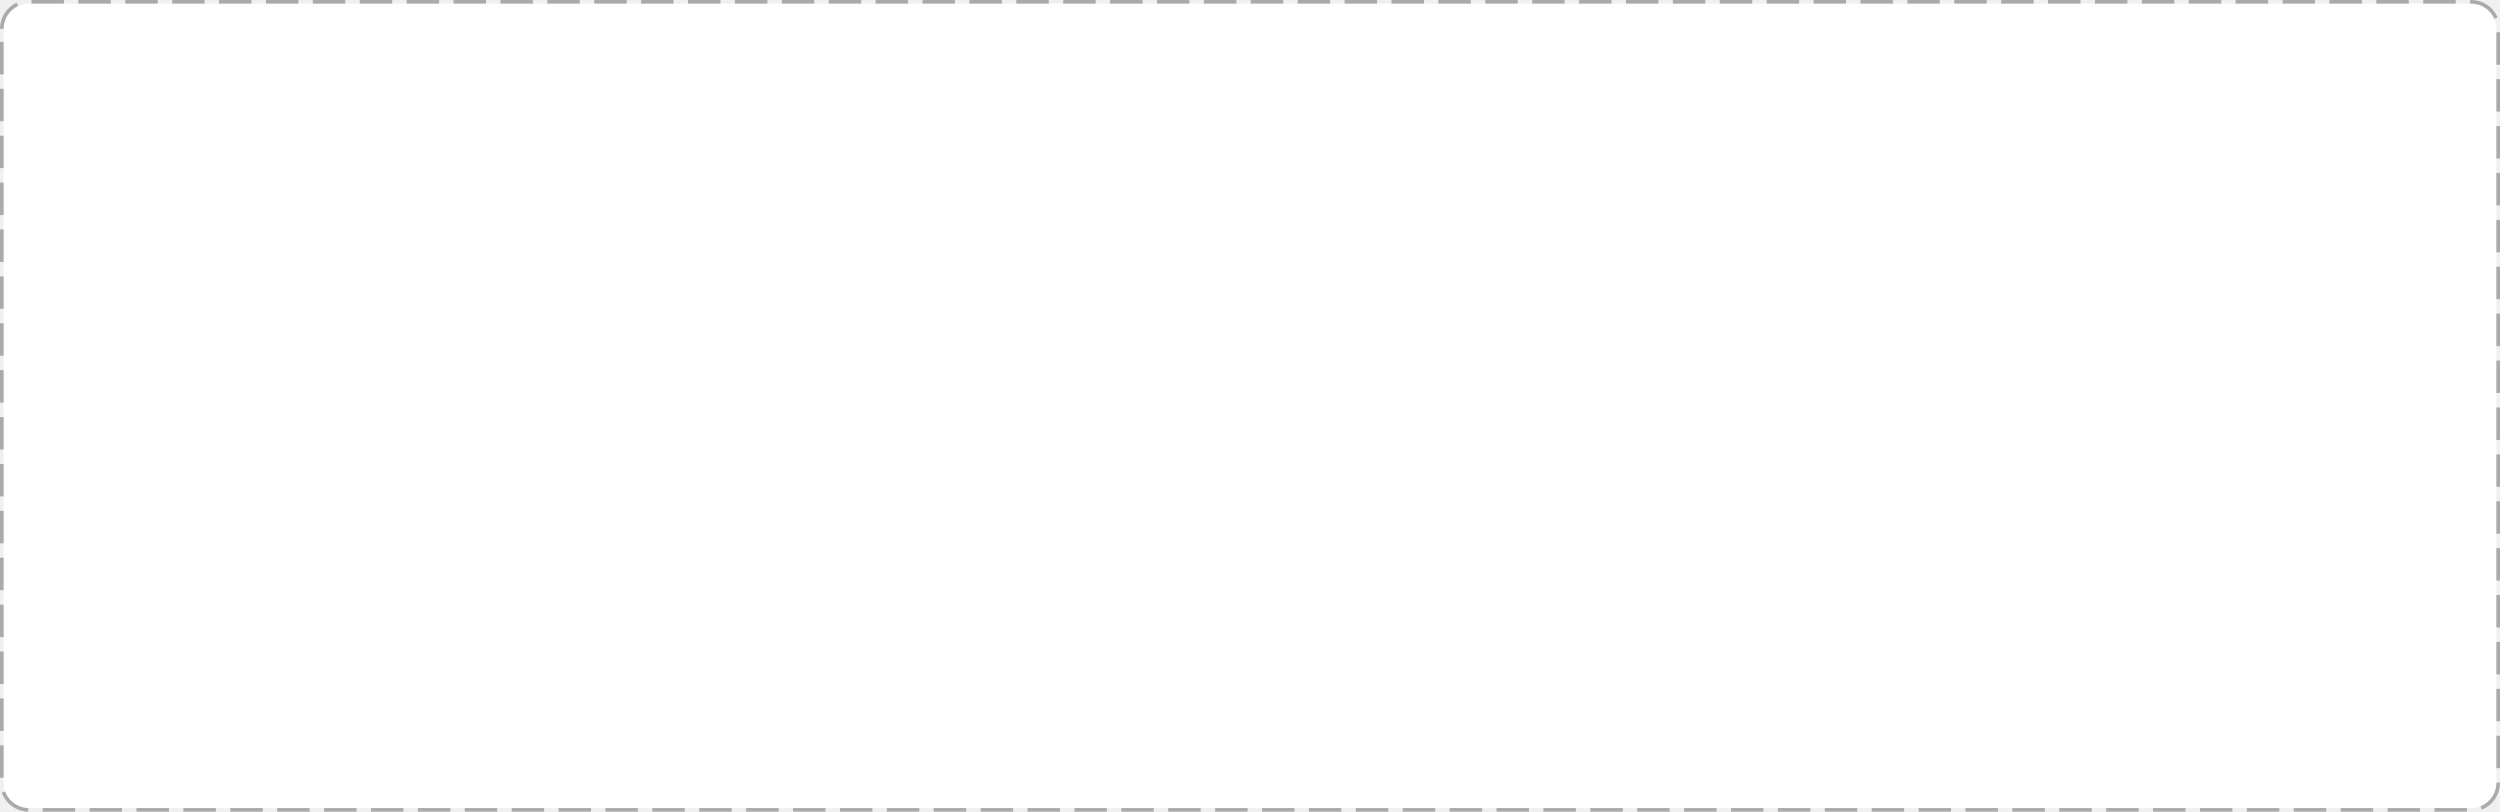
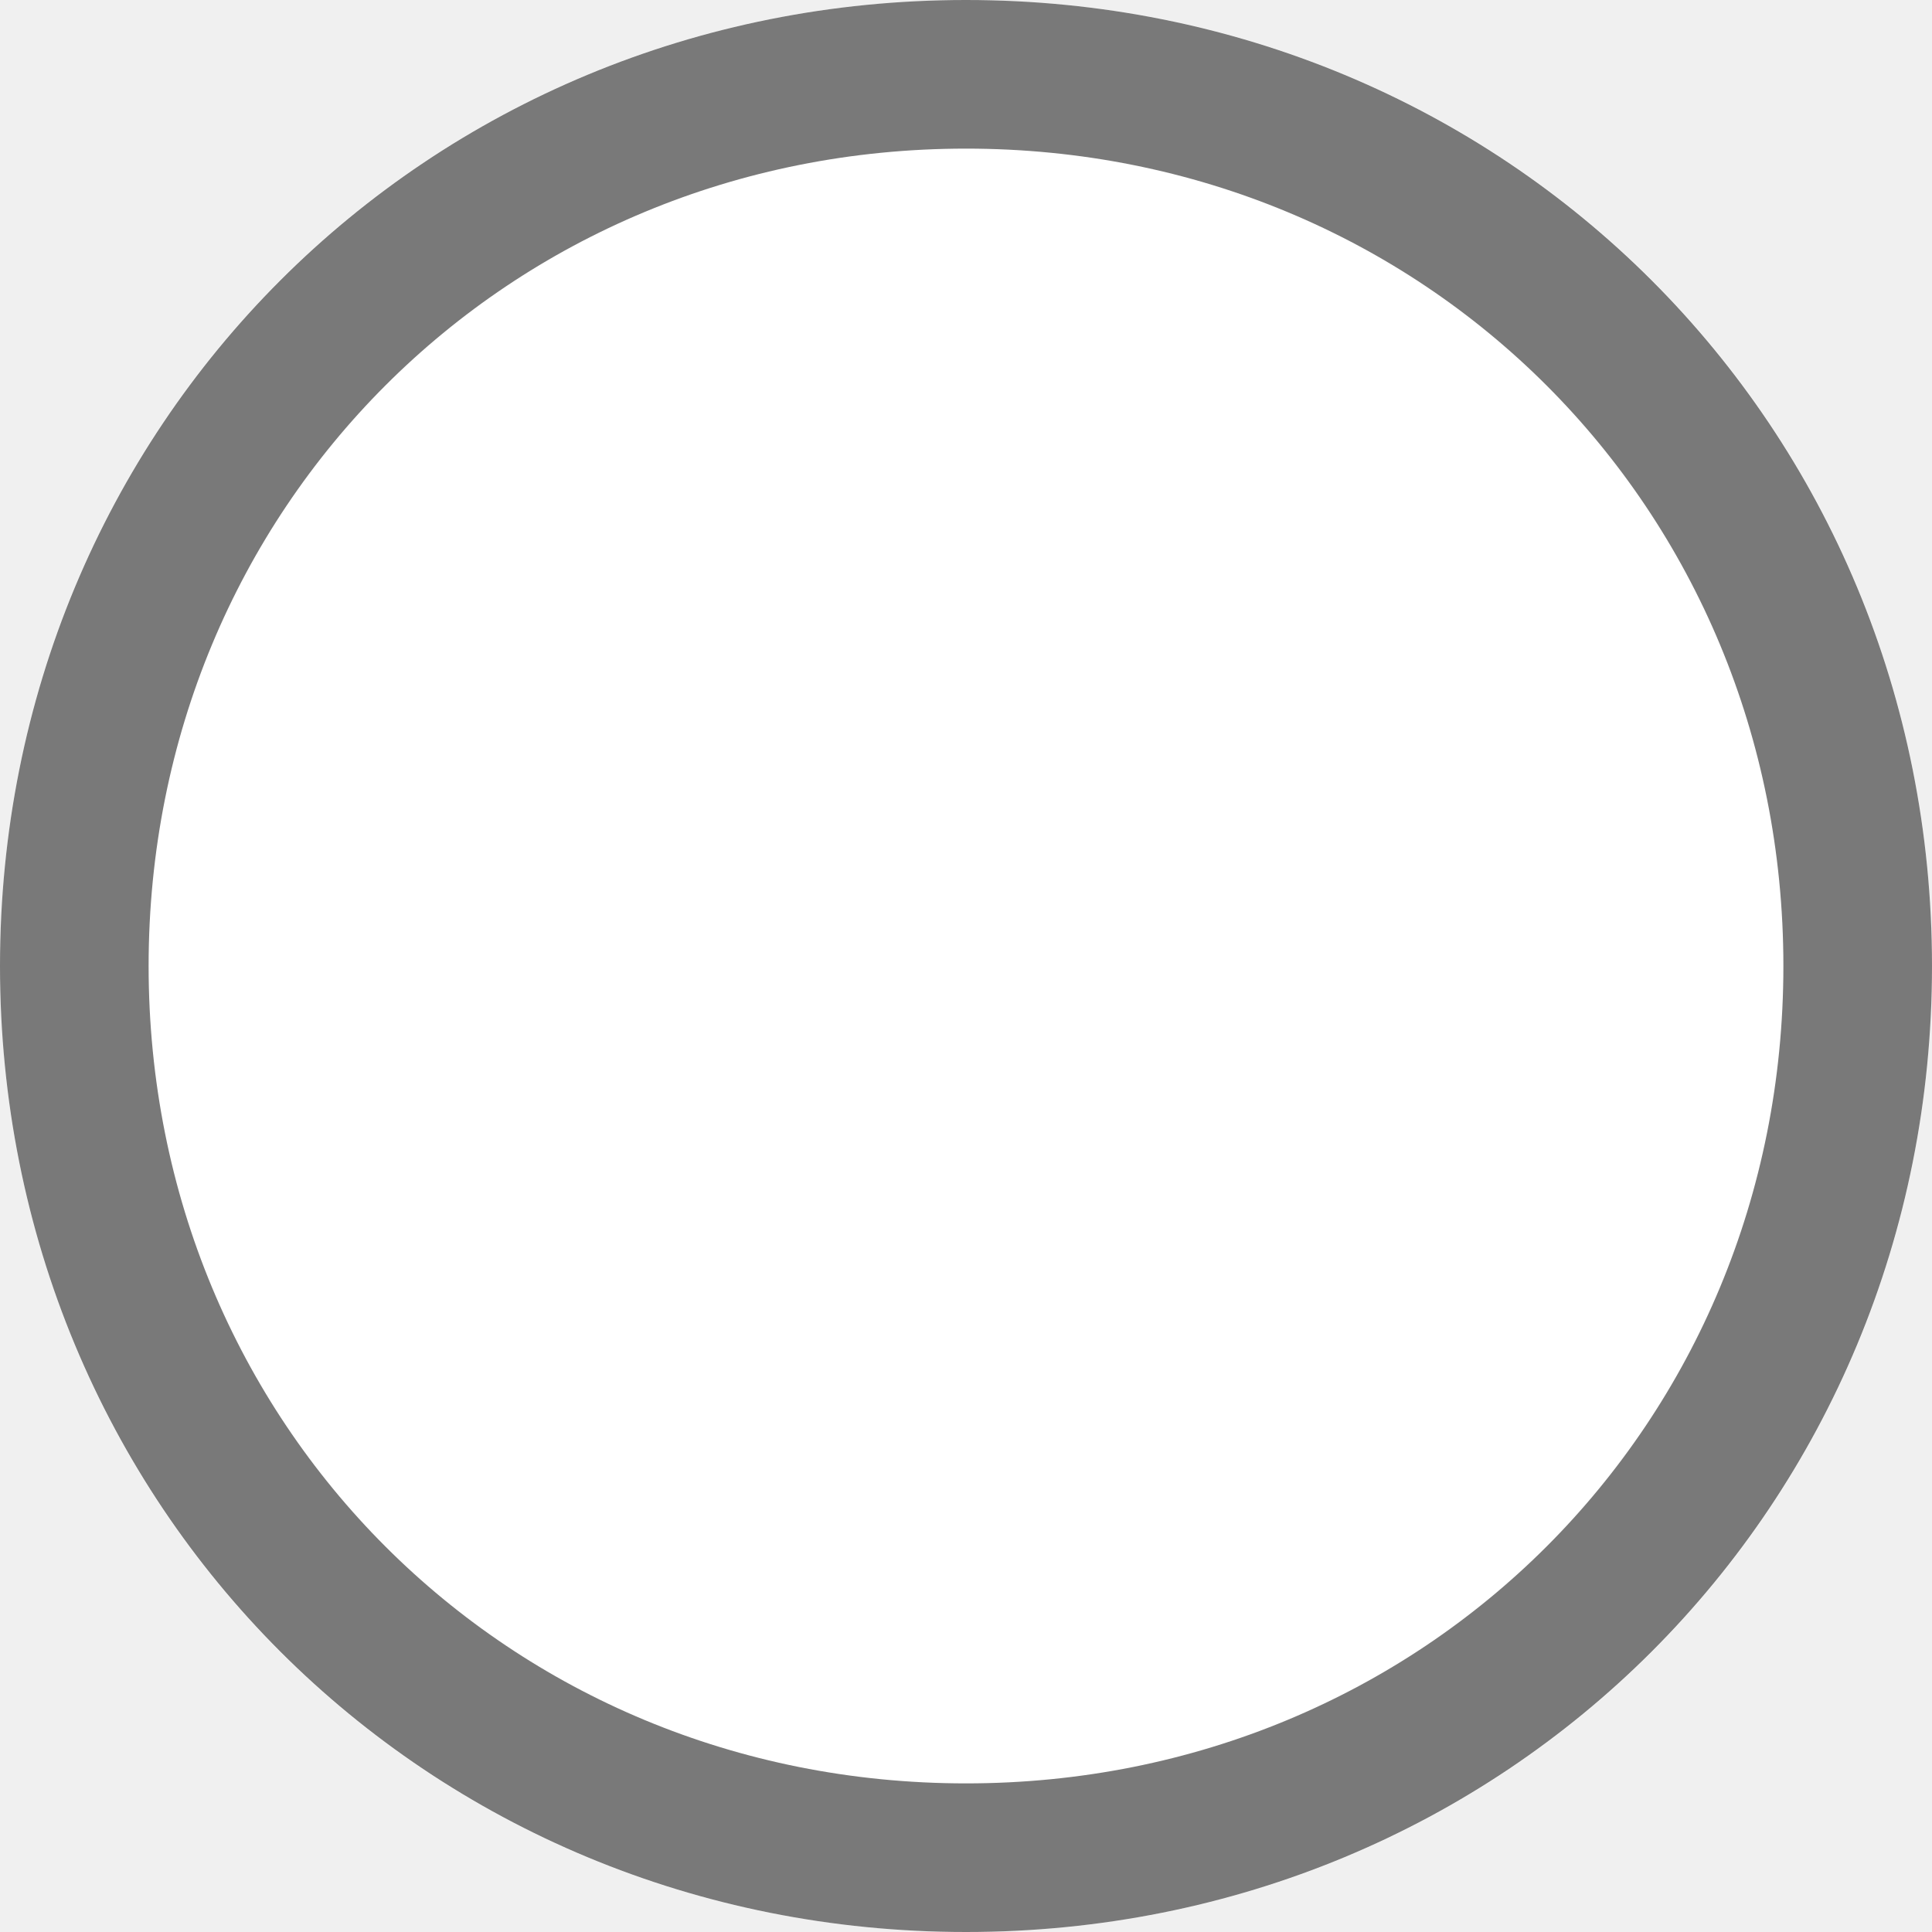
- <svg xmlns="http://www.w3.org/2000/svg" version="1.1" width="693px" height="225px">
-   <g transform="matrix(1 0 0 1 -282 -189 )">
-     <path d="M 283 197  A 7 7 0 0 1 290 190 L 967 190  A 7 7 0 0 1 974 197 L 974 406  A 7 7 0 0 1 967 413 L 290 413  A 7 7 0 0 1 283 406 L 283 197  Z " fill-rule="nonzero" fill="#ffffff" stroke="none" />
-     <path d="M 282.5 197  A 7.5 7.5 0 0 1 290 189.5 L 967 189.5  A 7.5 7.5 0 0 1 974.5 197 L 974.5 406  A 7.5 7.5 0 0 1 967 413.5 L 290 413.5  A 7.5 7.5 0 0 1 282.5 406 L 282.5 197  Z " stroke-width="1" stroke-dasharray="9,4" stroke="#aaaaaa" fill="none" stroke-dashoffset="0.5" />
-   </g>
+ <svg xmlns="http://www.w3.org/2000/svg" version="1.1" width="13px" height="13px" viewBox="668 595  13 13">
+   <path d="M 674.5 595  C 678.14 595  681 597.86  681 601.5  C 681 605.14  678.14 608  674.5 608  C 670.86 608  668 605.14  668 601.5  C 668 597.86  670.86 595  674.5 595  Z " fill-rule="nonzero" fill="#ffffff" stroke="none" />
+   <path d="M 674.5 595.5  C 677.86 595.5  680.5 598.14  680.5 601.5  C 680.5 604.86  677.86 607.5  674.5 607.5  C 671.14 607.5  668.5 604.86  668.5 601.5  C 668.5 598.14  671.14 595.5  674.5 595.5  Z " stroke-width="1" stroke="#797979" fill="none" />
</svg>
